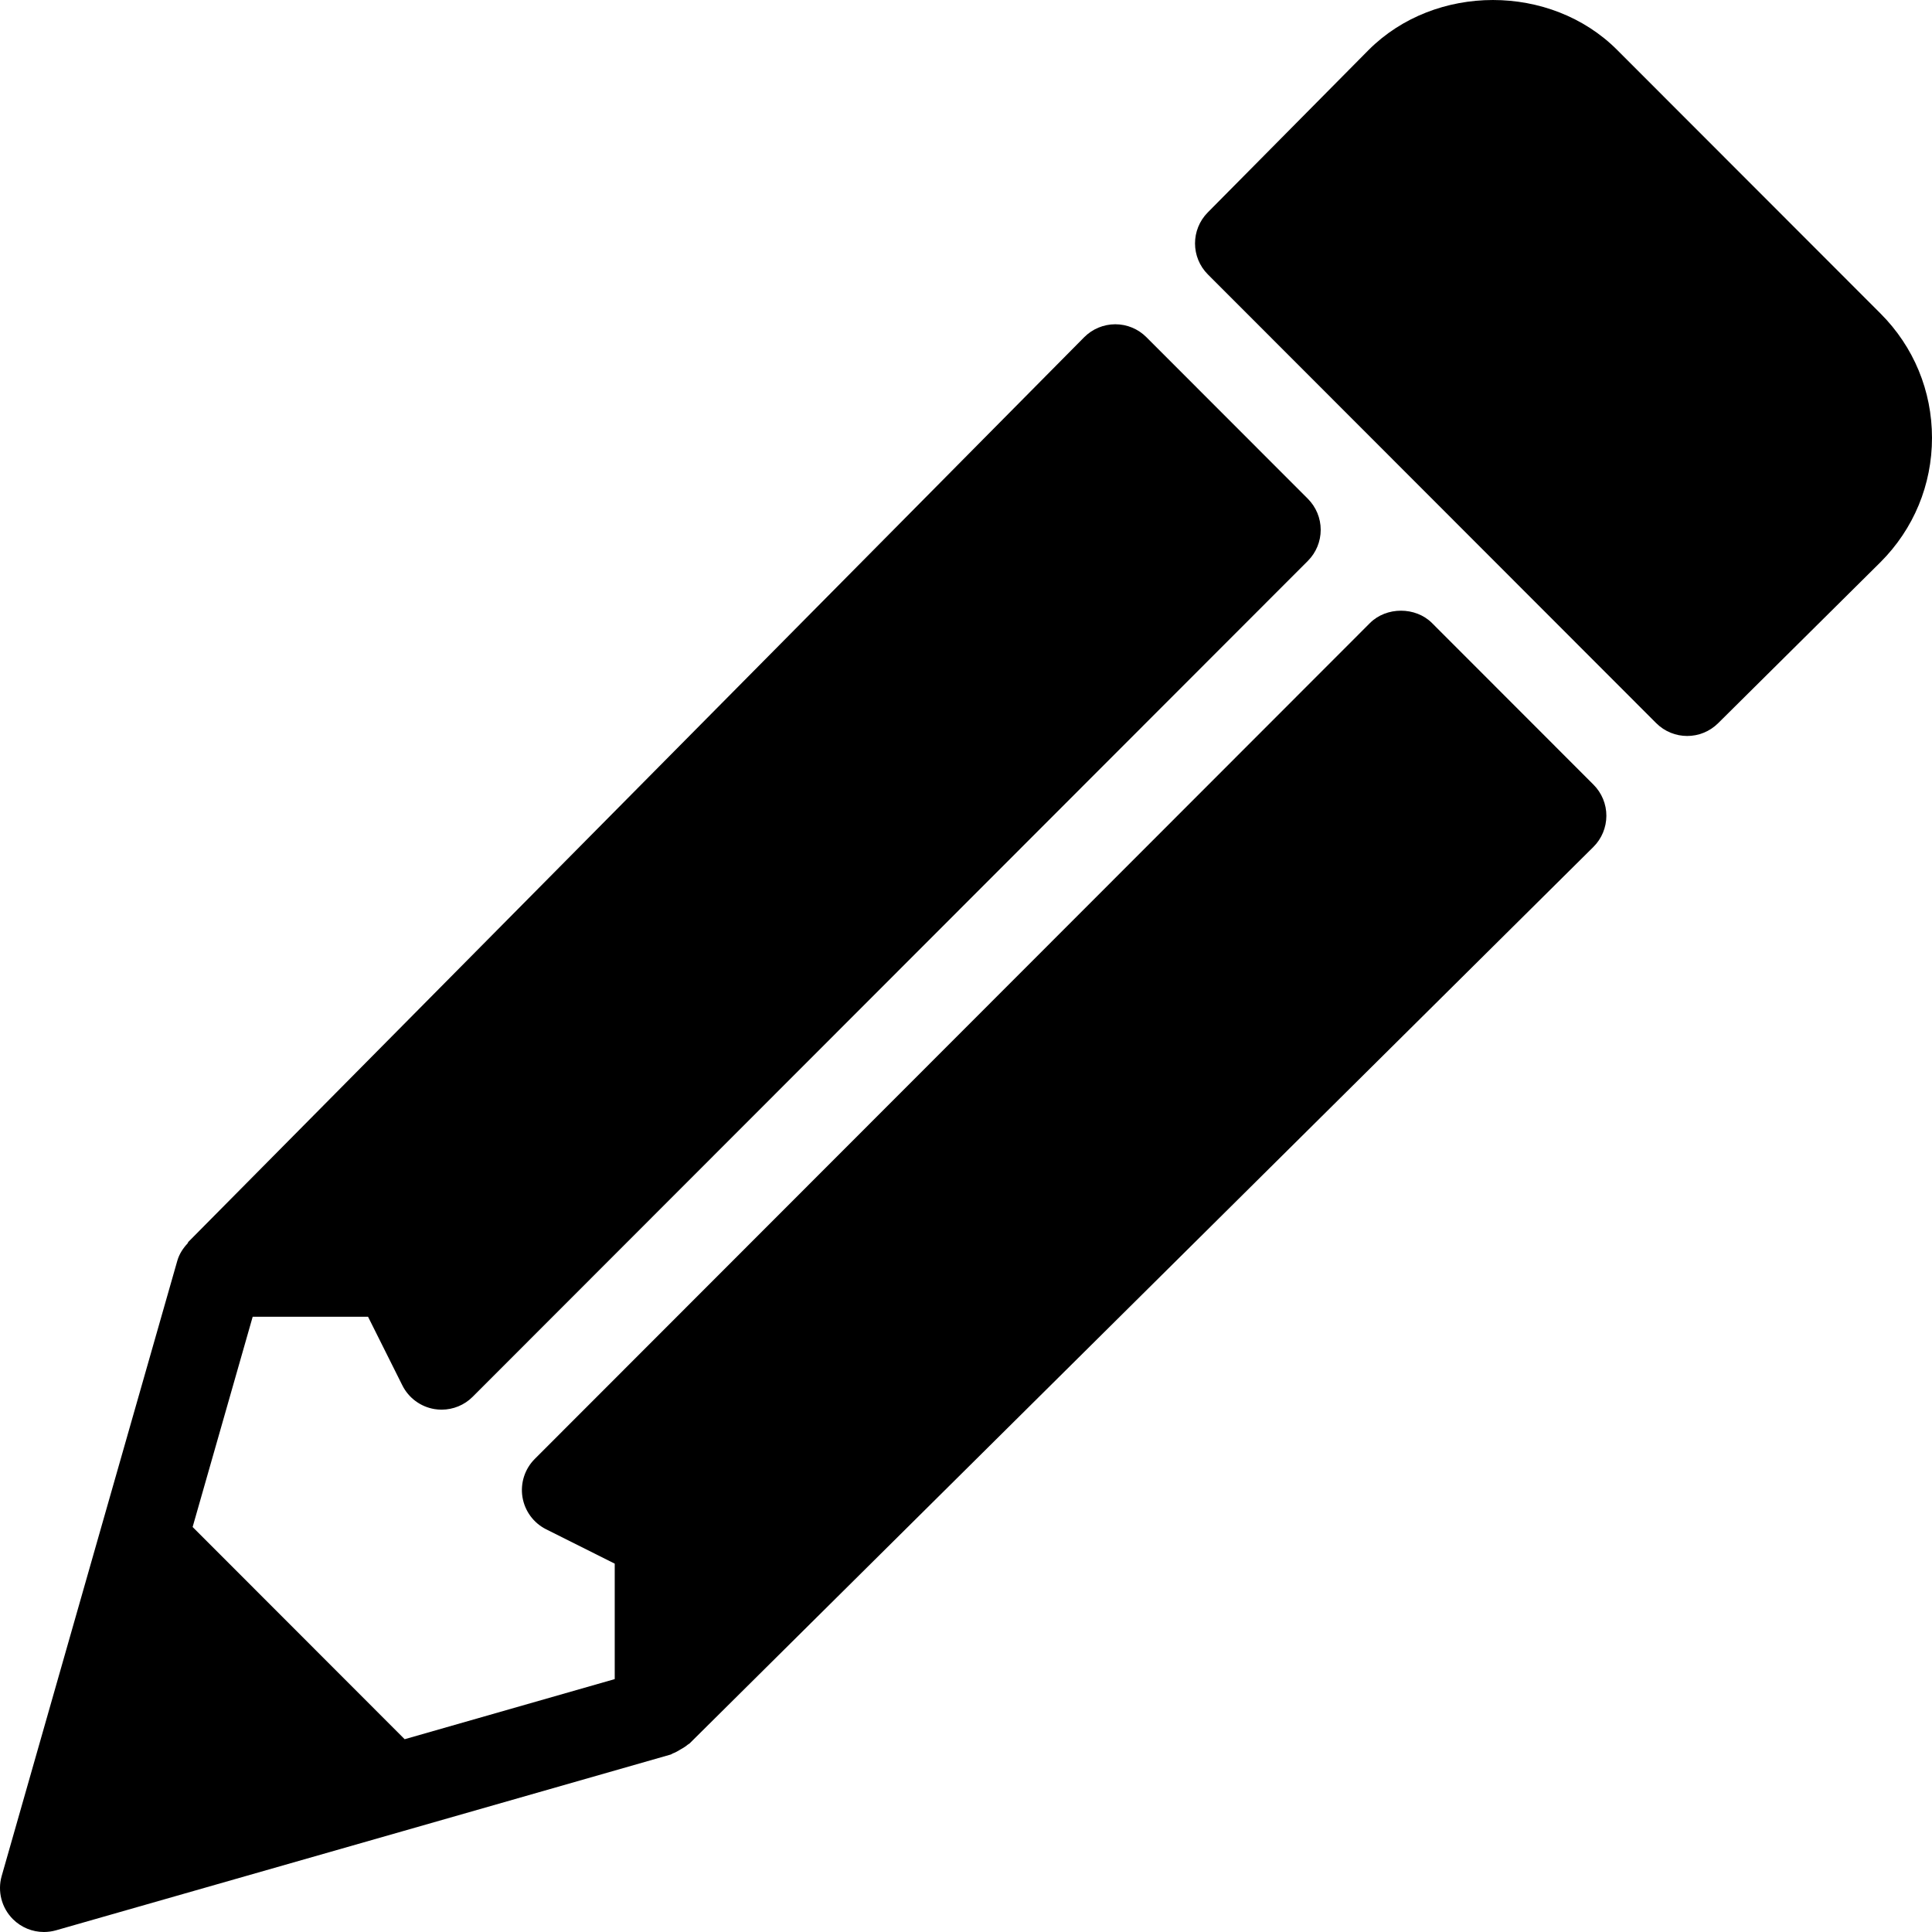
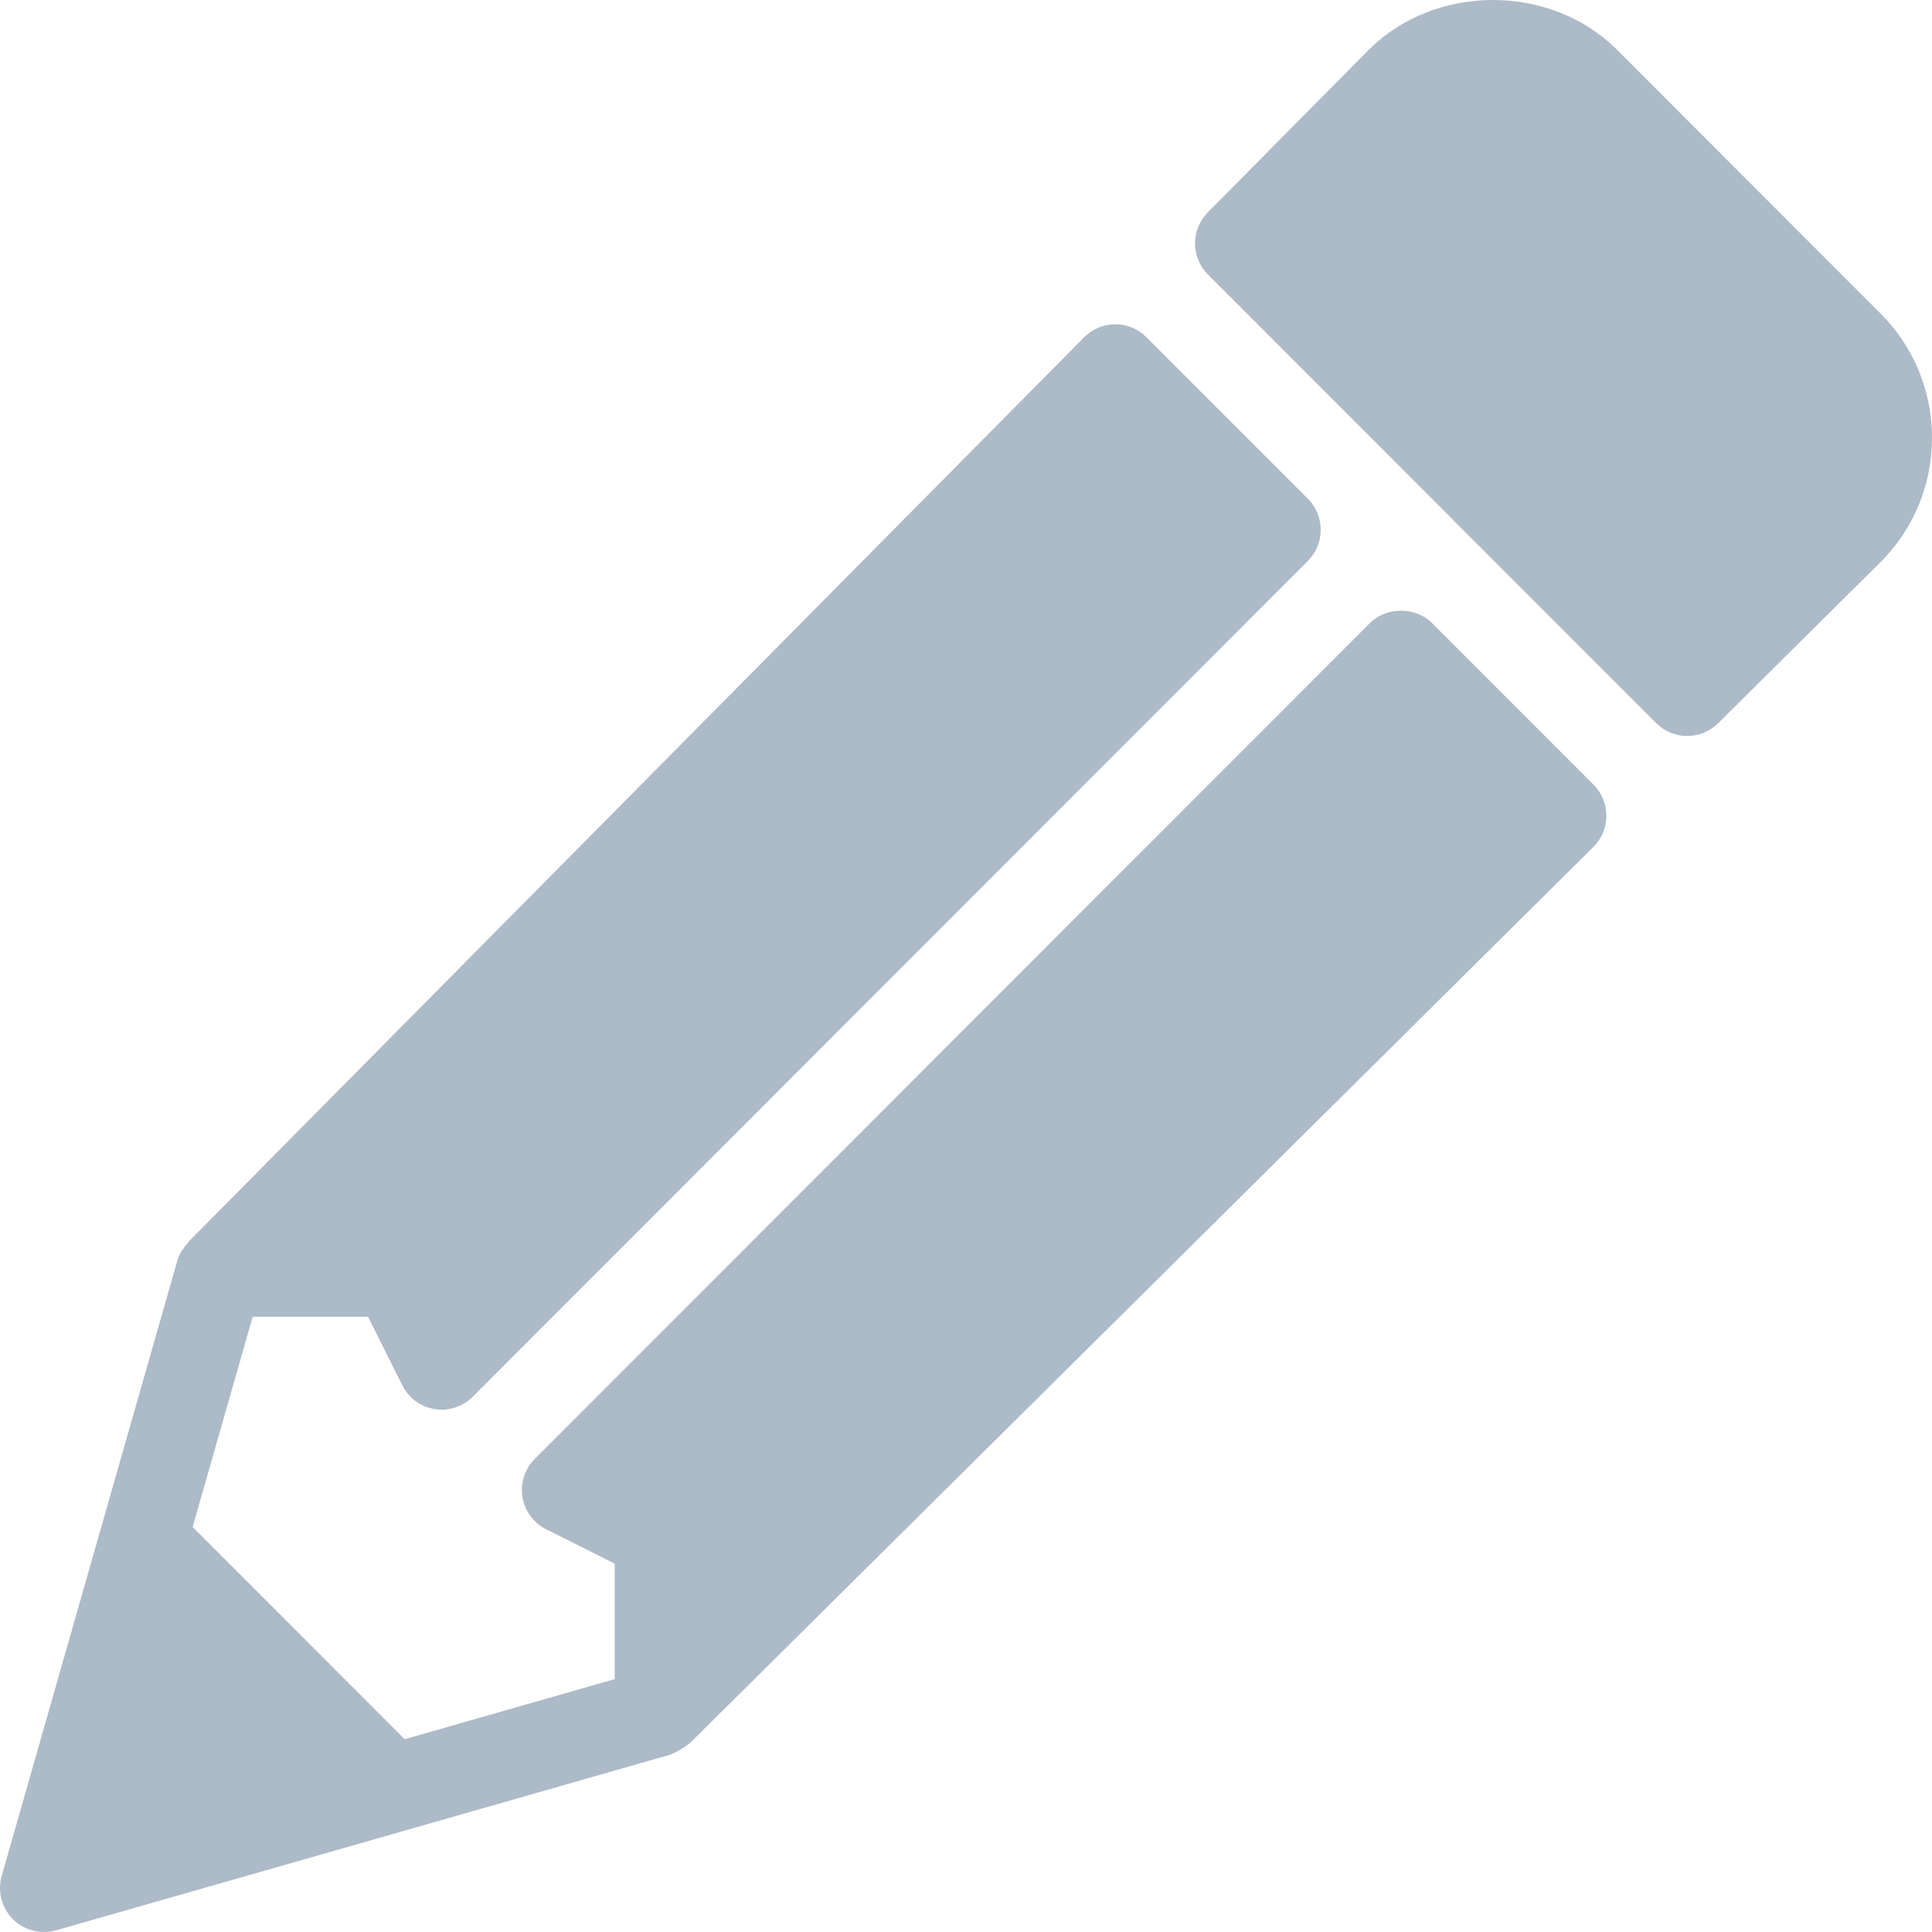
<svg xmlns="http://www.w3.org/2000/svg" version="1.1" id="Capa_1" width="30px" x="0px" y="0px" viewBox="0 0 469.336 469.336" style="enable-background:new 0 0 469.336 469.336;" xml:space="preserve">
  <g>
    <g>
      <g>
-         <path d="M347.878,151.357c-4-4.003-11.083-4.003-15.083,0L129.909,354.414c-2.427,2.429-3.531,5.87-2.99,9.258     c0.552,3.388,2.698,6.307,5.76,7.84l16.656,8.34v28.049l-51.031,14.602l-51.51-51.554l14.59-51.075h28.025l8.333,16.67     c1.531,3.065,4.448,5.213,7.833,5.765c0.573,0.094,1.146,0.135,1.708,0.135c2.802,0,5.531-1.105,7.542-3.128L317.711,136.26     c2-2.002,3.125-4.712,3.125-7.548c0-2.836-1.125-5.546-3.125-7.548l-39.229-39.263c-2-2.002-4.708-3.128-7.542-3.128h-0.021     c-2.844,0.01-5.563,1.147-7.552,3.159L45.763,301.682c-0.105,0.107-0.1,0.27-0.201,0.379c-1.095,1.183-2.009,2.549-2.487,4.208     l-18.521,64.857L0.409,455.73c-1.063,3.722-0.021,7.736,2.719,10.478c2.031,2.033,4.75,3.128,7.542,3.128     c0.979,0,1.958-0.136,2.927-0.407l84.531-24.166l64.802-18.537c0.195-0.056,0.329-0.203,0.52-0.27     c0.673-0.232,1.262-0.61,1.881-0.976c0.608-0.361,1.216-0.682,1.73-1.146c0.138-0.122,0.319-0.167,0.452-0.298l219.563-217.789     c2.01-1.991,3.146-4.712,3.156-7.558c0.01-2.836-1.115-5.557-3.125-7.569L347.878,151.357z" />
-         <path d="M456.836,76.168l-64-64.054c-16.125-16.139-44.177-16.17-60.365,0.031l-39.073,39.461     c-4.135,4.181-4.125,10.905,0.031,15.065l108.896,108.988c2.083,2.085,4.813,3.128,7.542,3.128c2.719,0,5.427-1.032,7.51-3.096     l39.458-39.137c8.063-8.069,12.5-18.787,12.5-30.192S464.899,84.237,456.836,76.168z" />
+         <path d="M347.878,151.357c-4-4.003-11.083-4.003-15.083,0L129.909,354.414c-2.427,2.429-3.531,5.87-2.99,9.258     c0.552,3.388,2.698,6.307,5.76,7.84l16.656,8.34v28.049l-51.031,14.602l-51.51-51.554l14.59-51.075h28.025l8.333,16.67     c1.531,3.065,4.448,5.213,7.833,5.765c0.573,0.094,1.146,0.135,1.708,0.135c2.802,0,5.531-1.105,7.542-3.128L317.711,136.26     c2-2.002,3.125-4.712,3.125-7.548c0-2.836-1.125-5.546-3.125-7.548l-39.229-39.263c-2-2.002-4.708-3.128-7.542-3.128h-0.021     c-2.844,0.01-5.563,1.147-7.552,3.159L45.763,301.682c-0.105,0.107-0.1,0.27-0.201,0.379c-1.095,1.183-2.009,2.549-2.487,4.208     l-18.521,64.857L0.409,455.73c-1.063,3.722-0.021,7.736,2.719,10.478c2.031,2.033,4.75,3.128,7.542,3.128     c0.979,0,1.958-0.136,2.927-0.407l84.531-24.166l64.802-18.537c0.195-0.056,0.329-0.203,0.52-0.27     c0.673-0.232,1.262-0.61,1.881-0.976c0.608-0.361,1.216-0.682,1.73-1.146c0.138-0.122,0.319-0.167,0.452-0.298l219.563-217.789     c2.01-1.991,3.146-4.712,3.156-7.558c0.01-2.836-1.115-5.557-3.125-7.569L347.878,151.357z" fill="#ADBAC7" />
+         <path d="M456.836,76.168l-64-64.054c-16.125-16.139-44.177-16.17-60.365,0.031l-39.073,39.461     c-4.135,4.181-4.125,10.905,0.031,15.065l108.896,108.988c2.083,2.085,4.813,3.128,7.542,3.128c2.719,0,5.427-1.032,7.51-3.096     l39.458-39.137c8.063-8.069,12.5-18.787,12.5-30.192S464.899,84.237,456.836,76.168z" fill="#ADBAC7" />
      </g>
    </g>
  </g>
  <g>
</g>
  <g>
</g>
  <g>
</g>
  <g>
</g>
  <g>
</g>
  <g>
</g>
  <g>
</g>
  <g>
</g>
  <g>
</g>
  <g>
</g>
  <g>
</g>
  <g>
</g>
  <g>
</g>
  <g>
</g>
  <g>
</g>
</svg>
